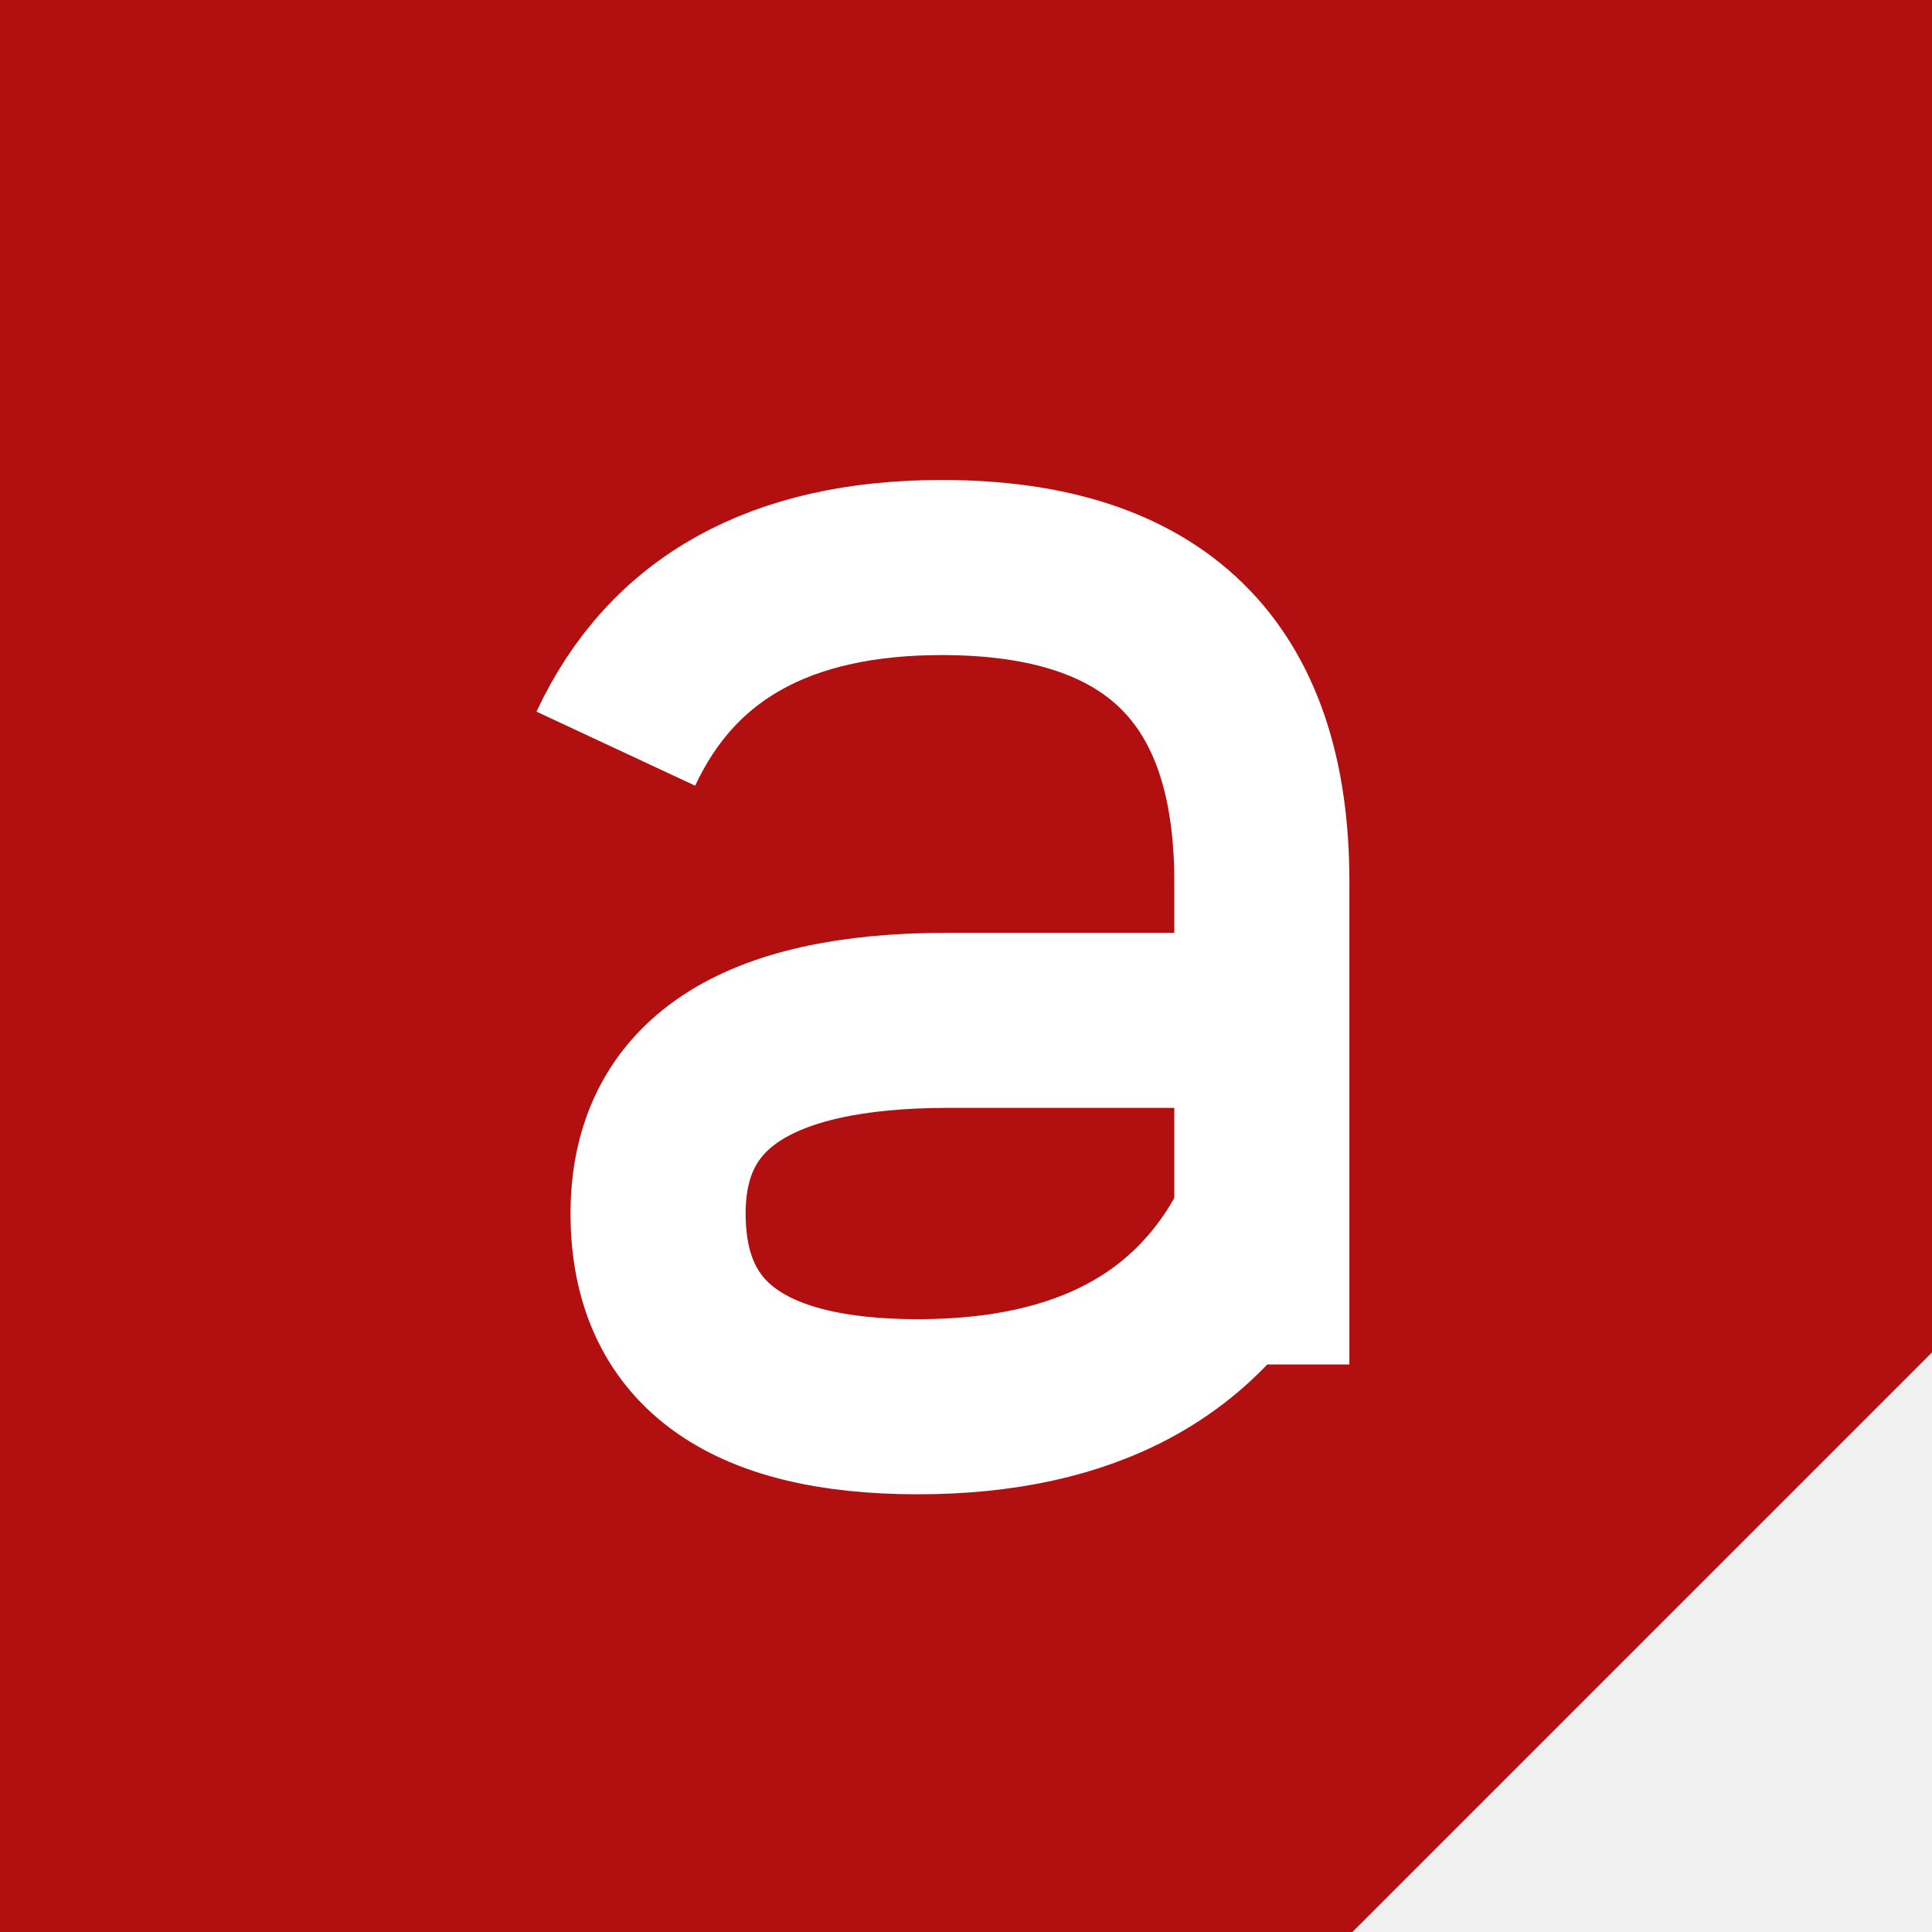
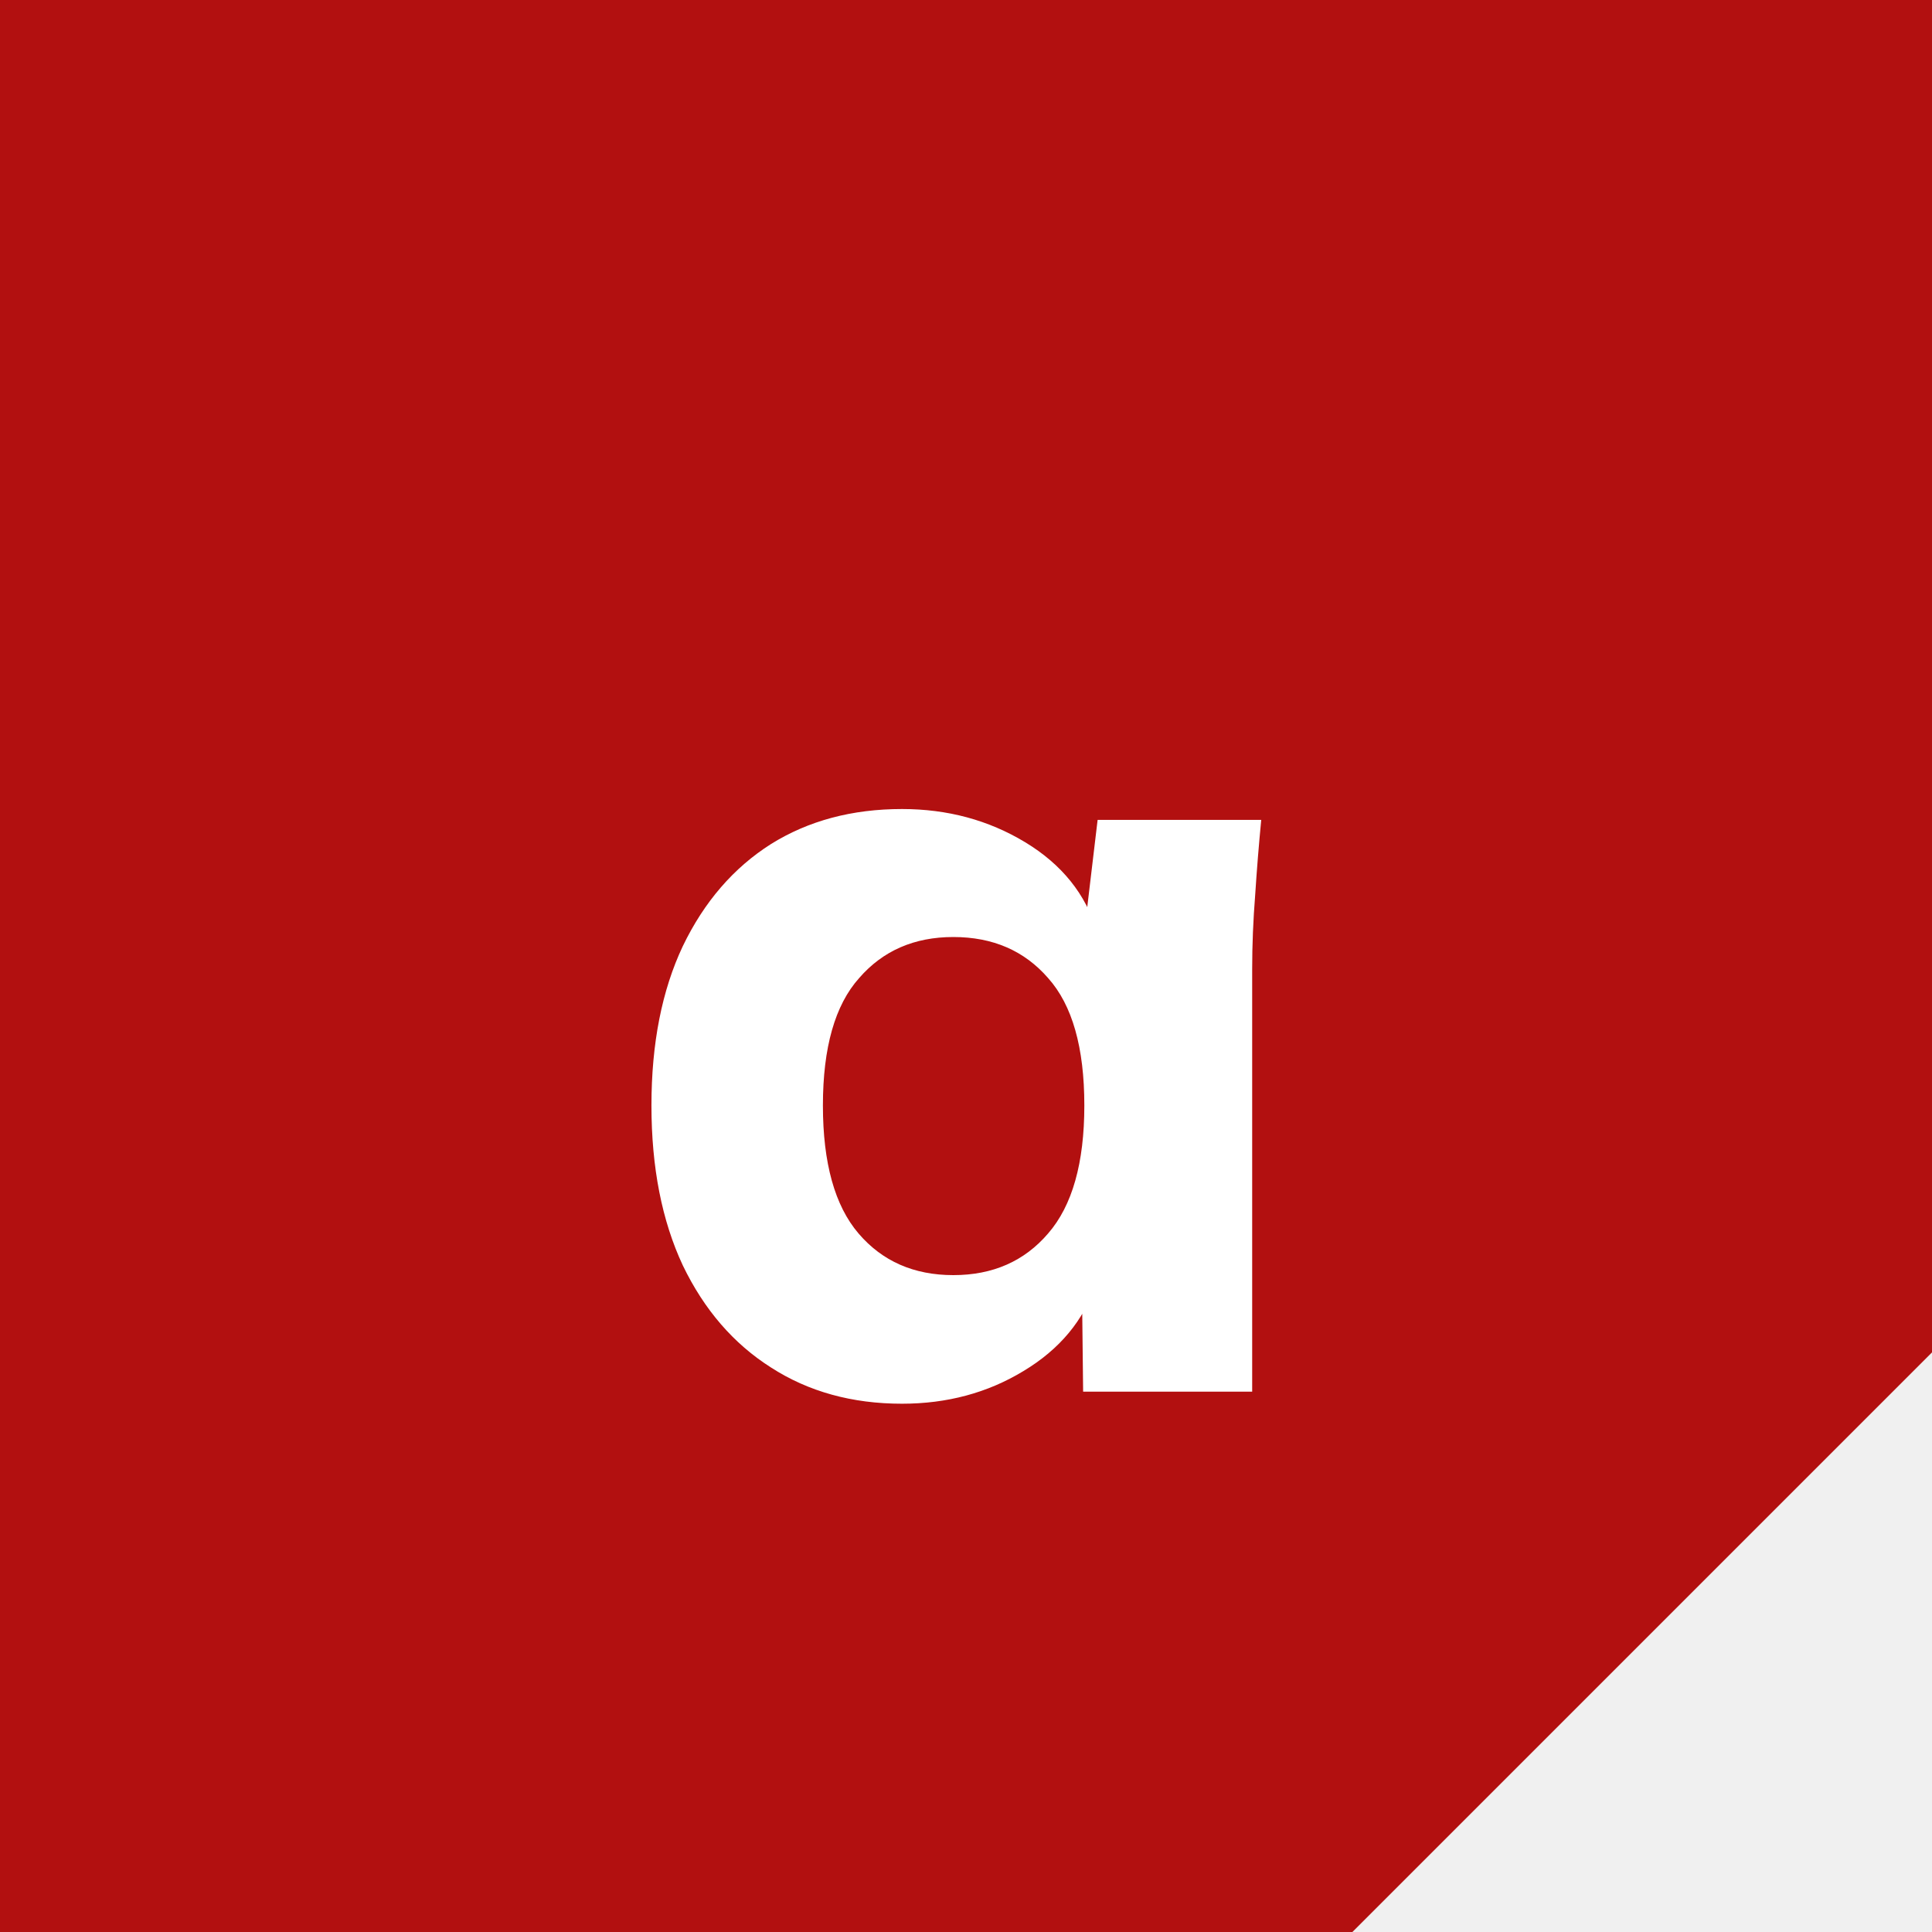
<svg xmlns="http://www.w3.org/2000/svg" viewBox="0 0 32 32">
  <polygon points="0,0 32,0 32,22.4 22.4,32 0,32" fill="#b21010" />
-   <g fill="none" stroke="#ffffff" stroke-width="2.9" stroke-linejoin="miter" stroke-linecap="butt">
-     <path d="M10.2 12.4 Q11.6 9.4 15.6 9.4 Q20.9 9.4 20.9 14.6 V22.6" />
-     <path d="M20.9 16.9 H15.7 Q10.9 16.9 10.9 20.1 Q10.9 23.3 15.2 23.3 Q19.4 23.3 20.9 20.2" />
-   </g>
+   <path d="M14.94 23.25L14.94 23.25Q13.70 23.25 12.77 22.65Q11.84 22.06 11.31 20.96Q10.79 19.85 10.79 18.31L10.79 18.31Q10.79 16.77 11.31 15.67Q11.84 14.57 12.77 13.98Q13.70 13.40 14.94 13.40L14.94 13.40Q16.07 13.40 16.98 13.95Q17.89 14.50 18.17 15.43L18.17 15.43L17.96 15.43L18.18 13.58L20.89 13.58Q20.83 14.20 20.79 14.82Q20.74 15.45 20.74 16.05L20.74 16.05L20.74 23.05L17.94 23.05L17.92 21.27L18.15 21.27Q17.85 22.17 16.95 22.71Q16.06 23.25 14.94 23.25ZM15.79 21.12L15.79 21.12Q16.77 21.12 17.36 20.43Q17.96 19.74 17.96 18.31L17.96 18.31Q17.96 16.87 17.36 16.20Q16.77 15.52 15.79 15.52L15.79 15.52Q14.82 15.52 14.23 16.20Q13.63 16.87 13.63 18.31L13.63 18.31Q13.63 19.74 14.22 20.43Q14.81 21.12 15.79 21.12Z" fill="#ffffff" />
</svg>
